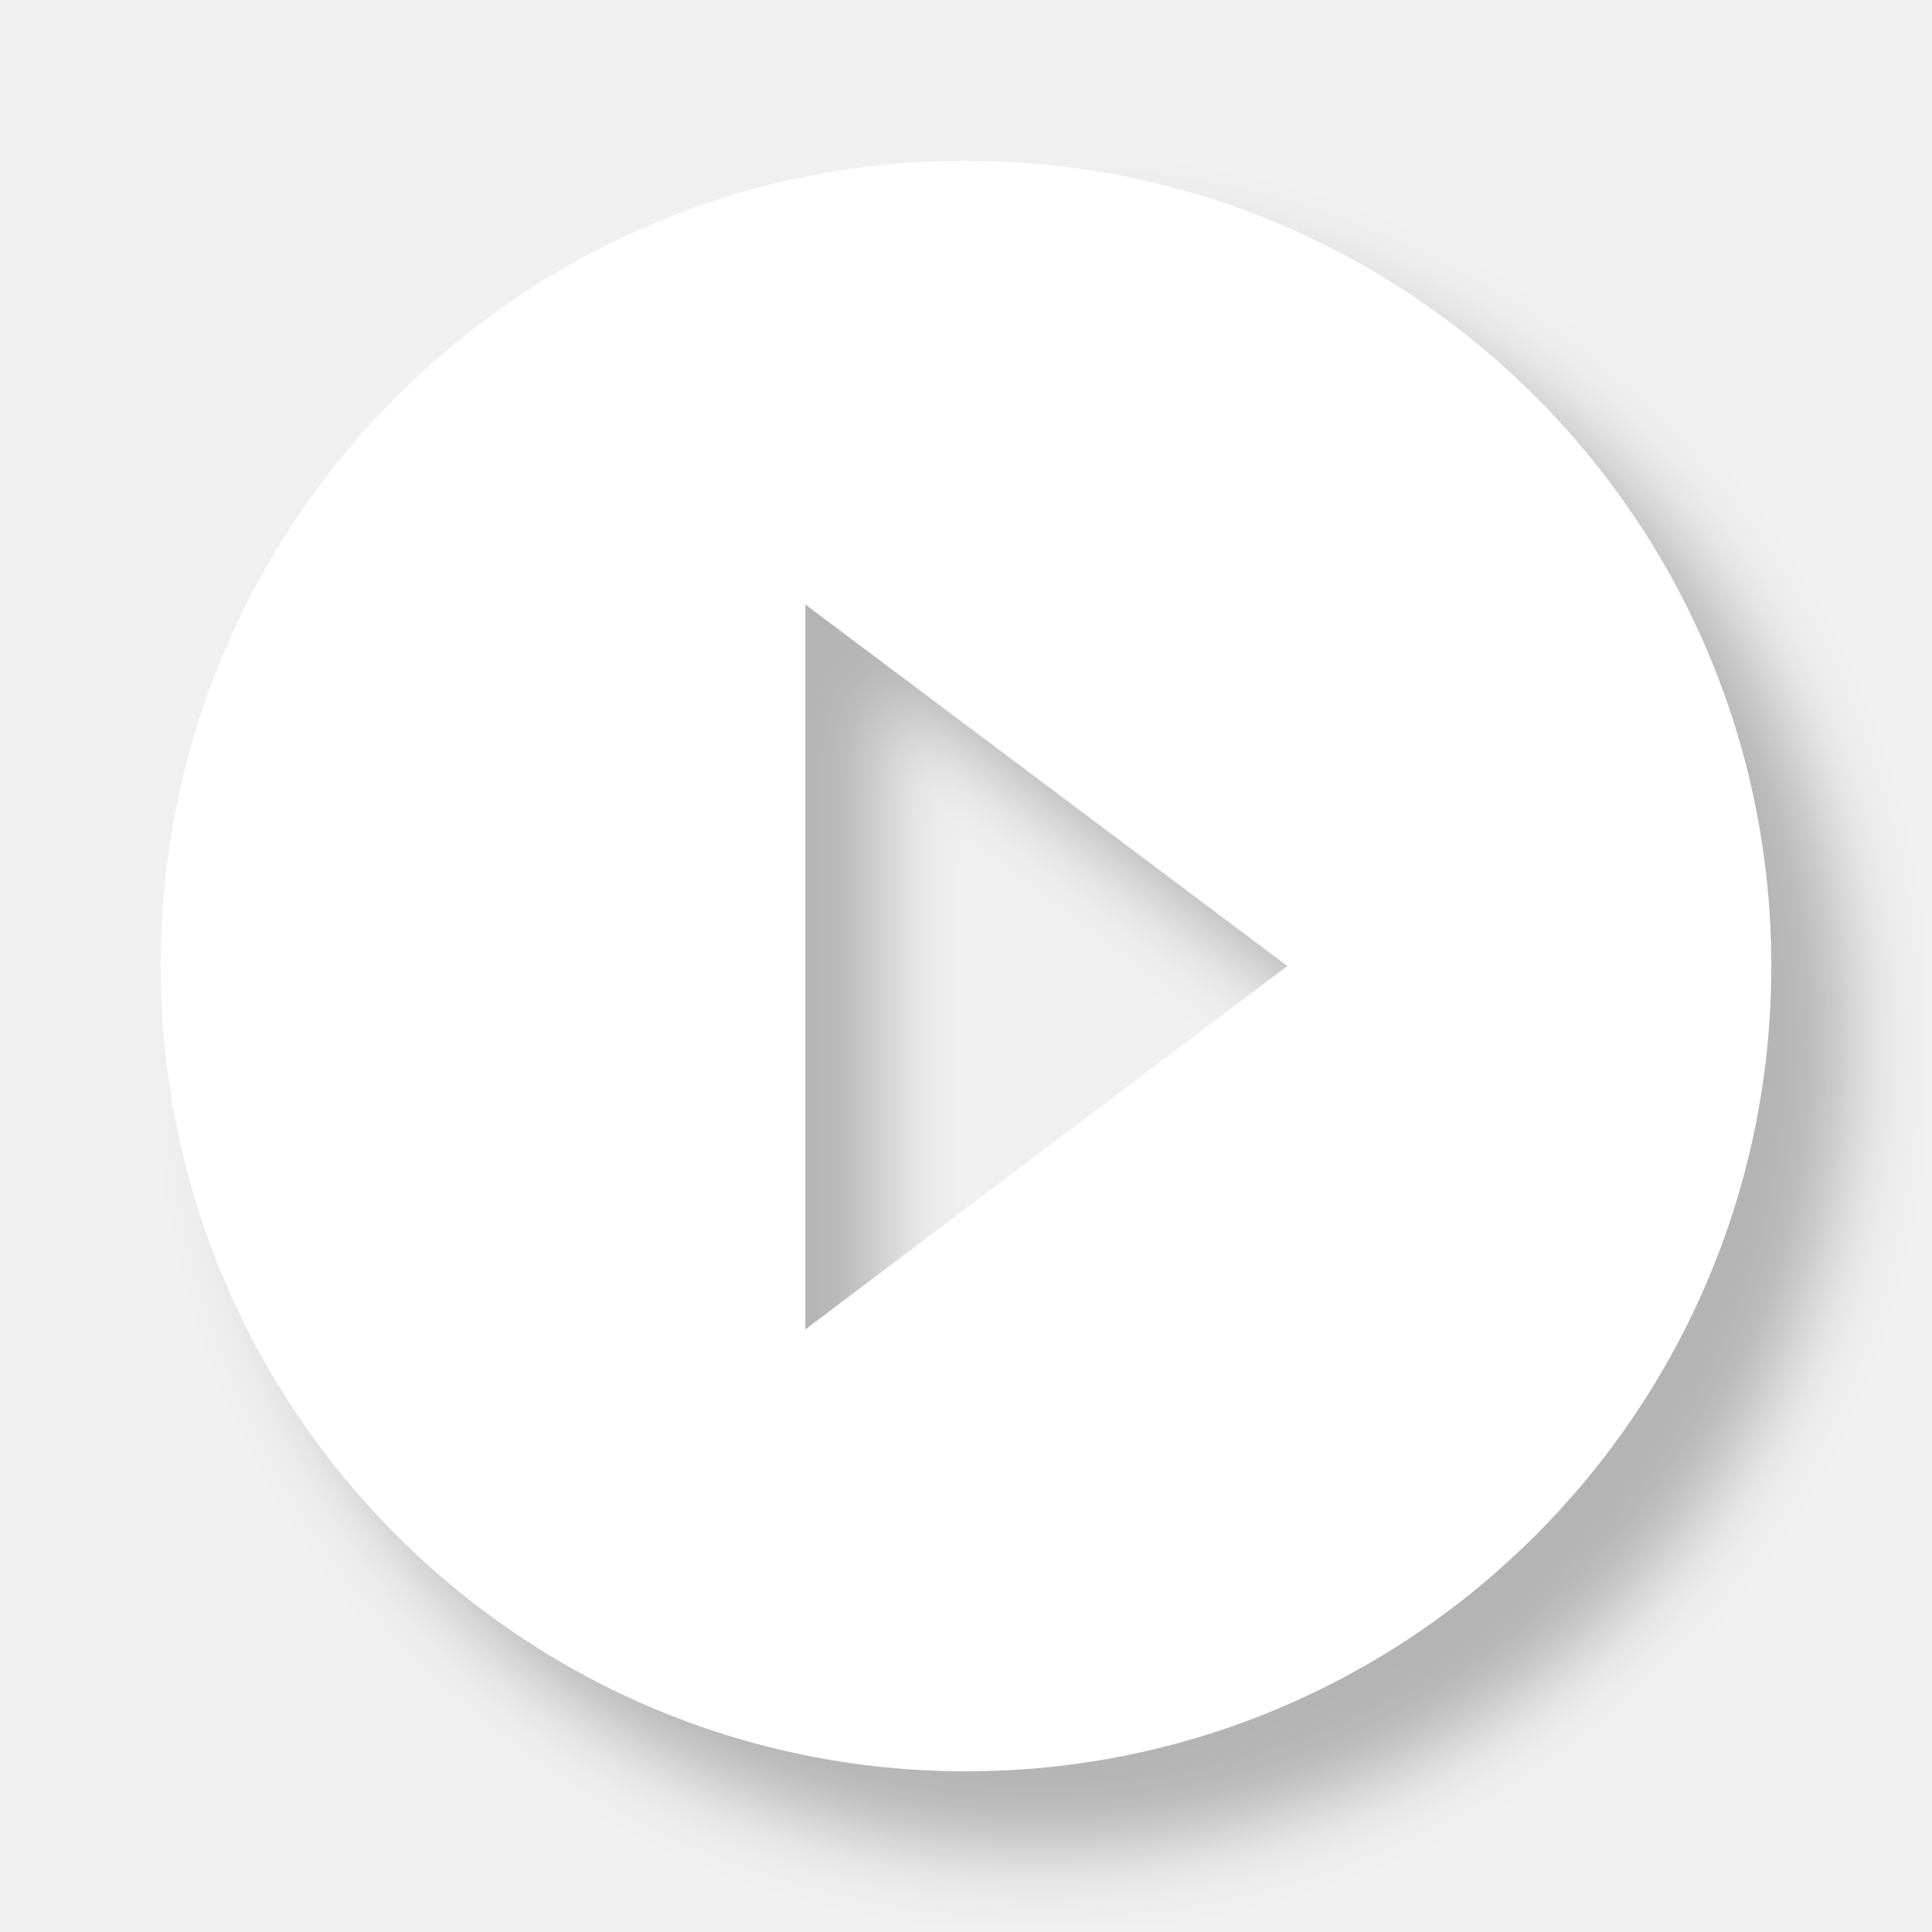
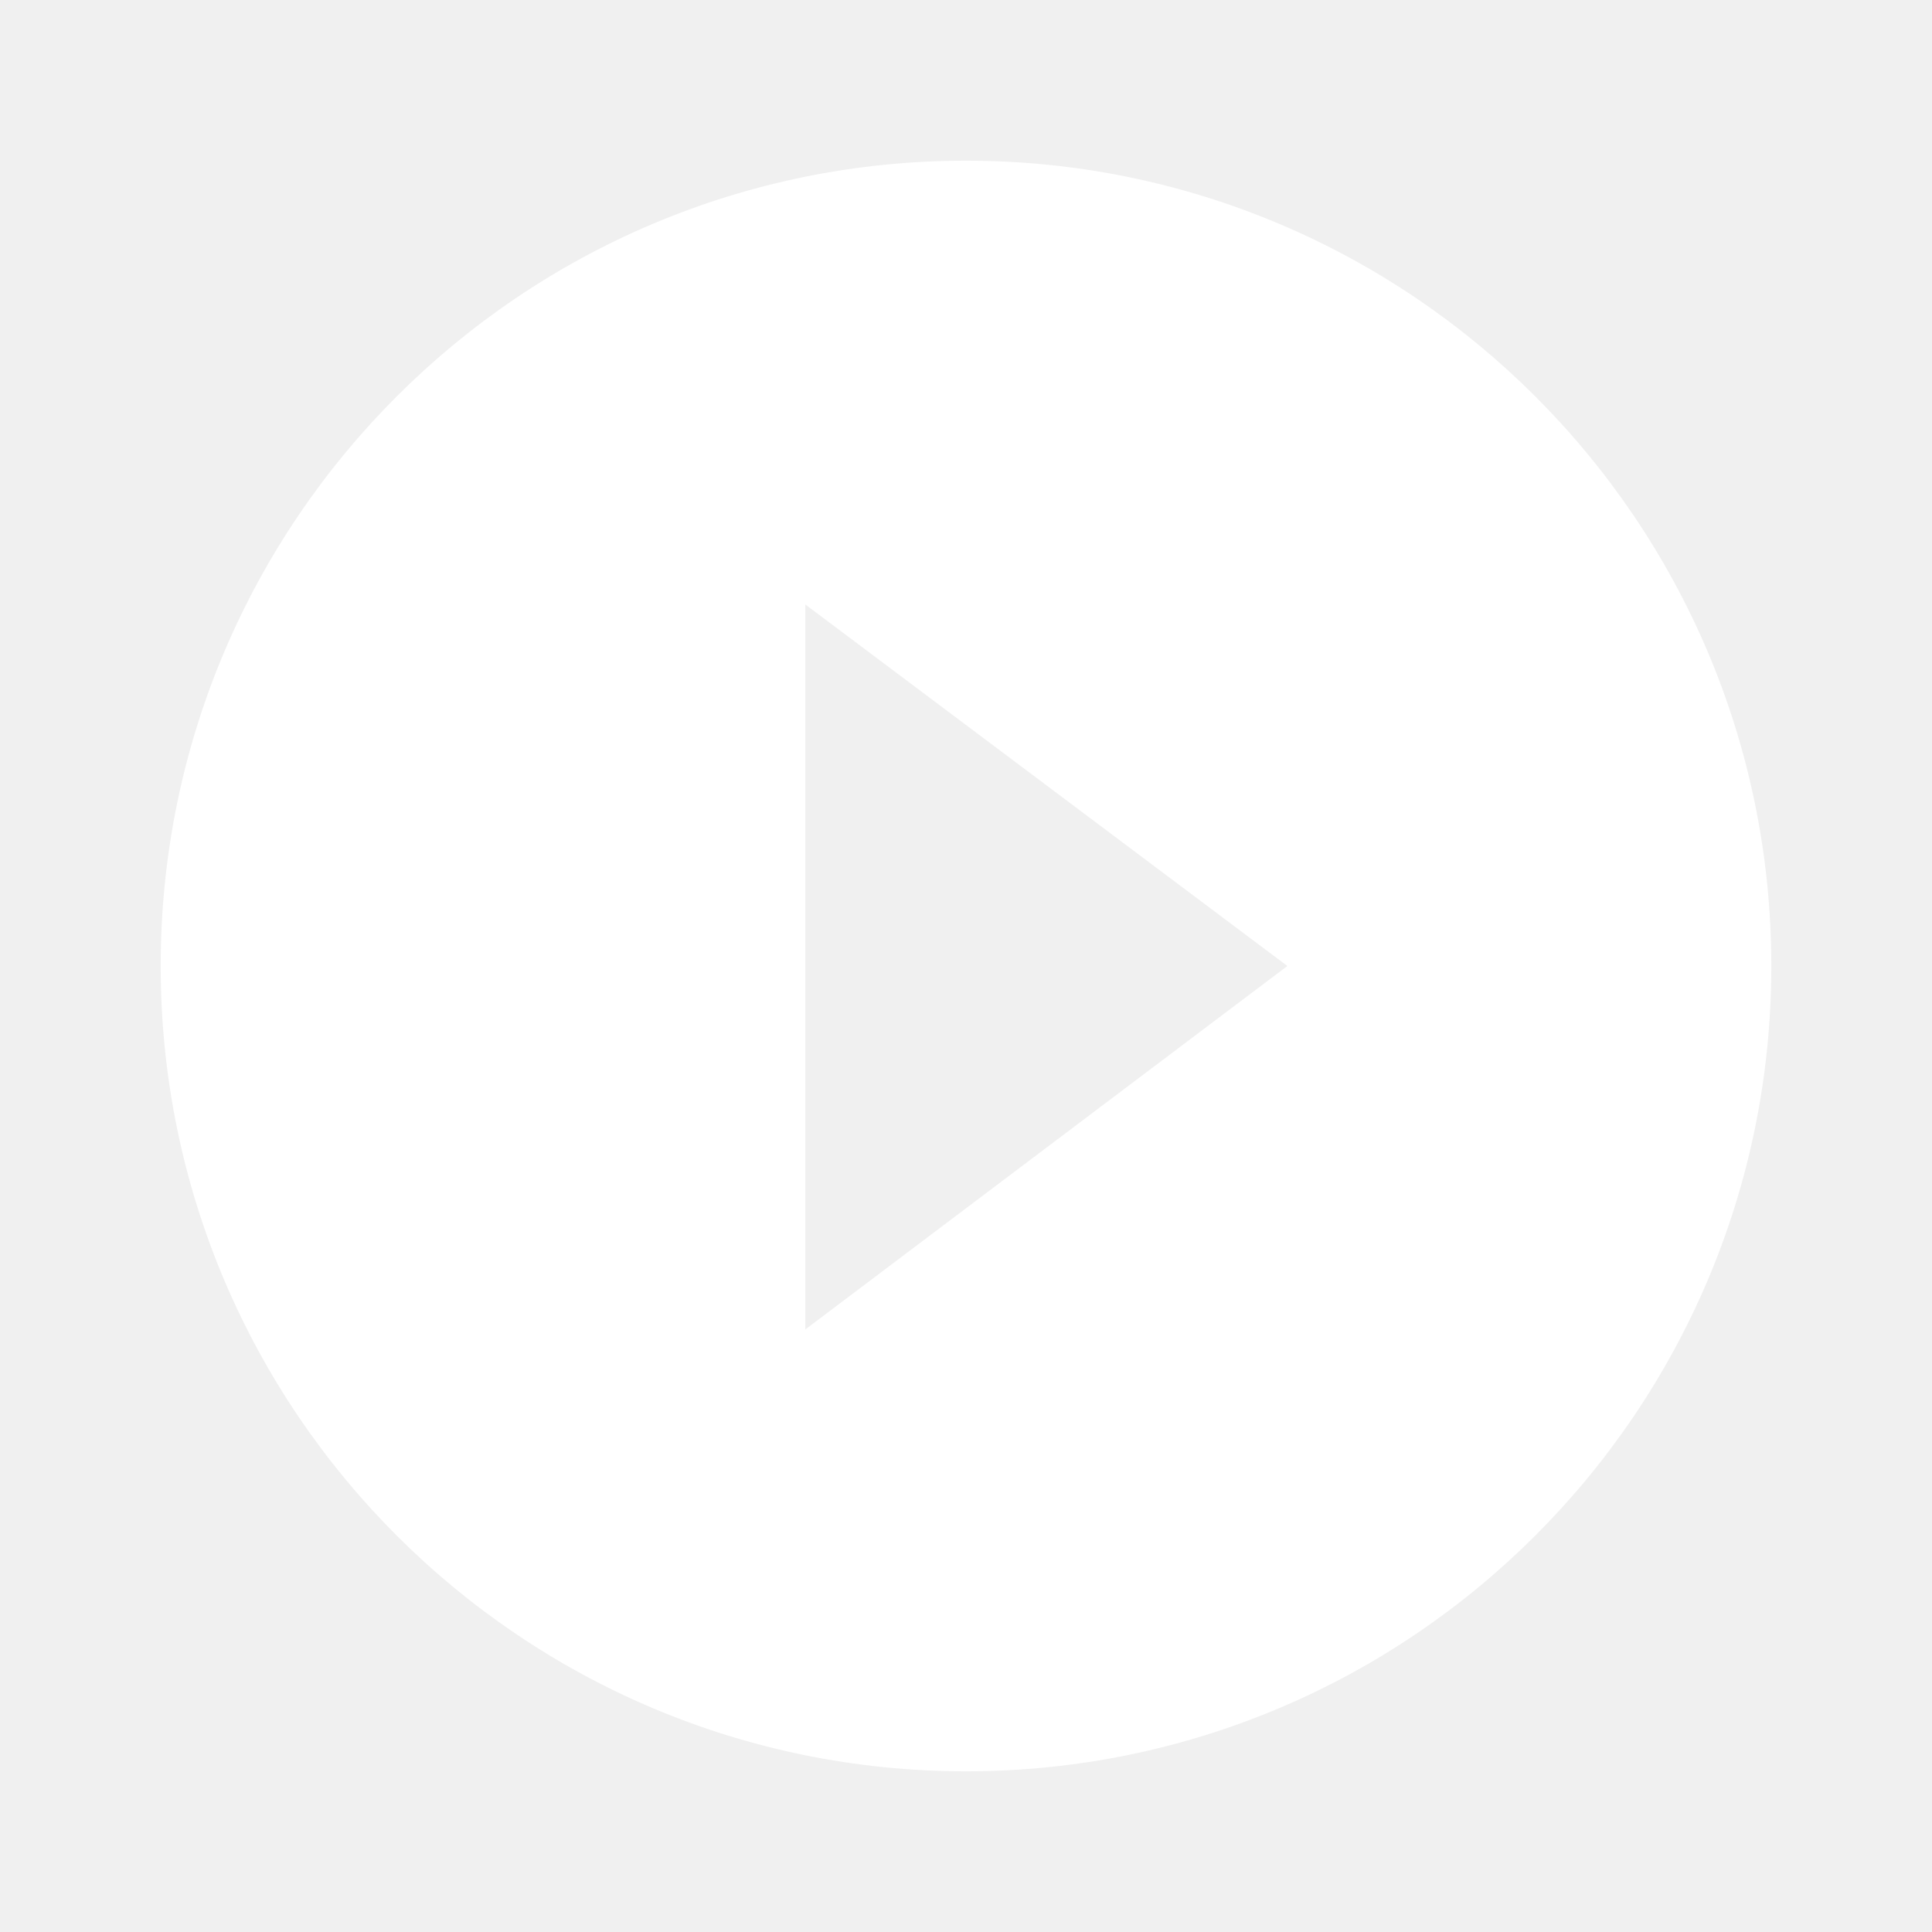
<svg xmlns="http://www.w3.org/2000/svg" width="101" height="101" fill="none">
-   <g filter="url(#filter0_d)">
+   <g filter="">
    <path d="M50.5 8.4a42.1 42.1 0 100 84.2 42.1 42.1 0 000-84.2zm-8.4 61V31.6l25.2 18.9-25.2 19z" fill="#fff" />
  </g>
  <defs>
    <filter id="filter0_d" x="8.4" y="8.4" width="92.2" height="92.2" filterUnits="userSpaceOnUse" color-interpolation-filters="sRGB">
      <feFlood flood-opacity="0" result="BackgroundImageFix" />
      <feColorMatrix in="SourceAlpha" values="0 0 0 0 0 0 0 0 0 0 0 0 0 0 0 0 0 0 127 0" />
      <feOffset dx="4" dy="4" />
      <feGaussianBlur stdDeviation="2" />
      <feColorMatrix values="0 0 0 0 0 0 0 0 0 0 0 0 0 0 0 0 0 0 0.25 0" />
      <feBlend in2="BackgroundImageFix" result="effect1_dropShadow" />
      <feBlend in="SourceGraphic" in2="effect1_dropShadow" result="shape" />
    </filter>
  </defs>
</svg>
